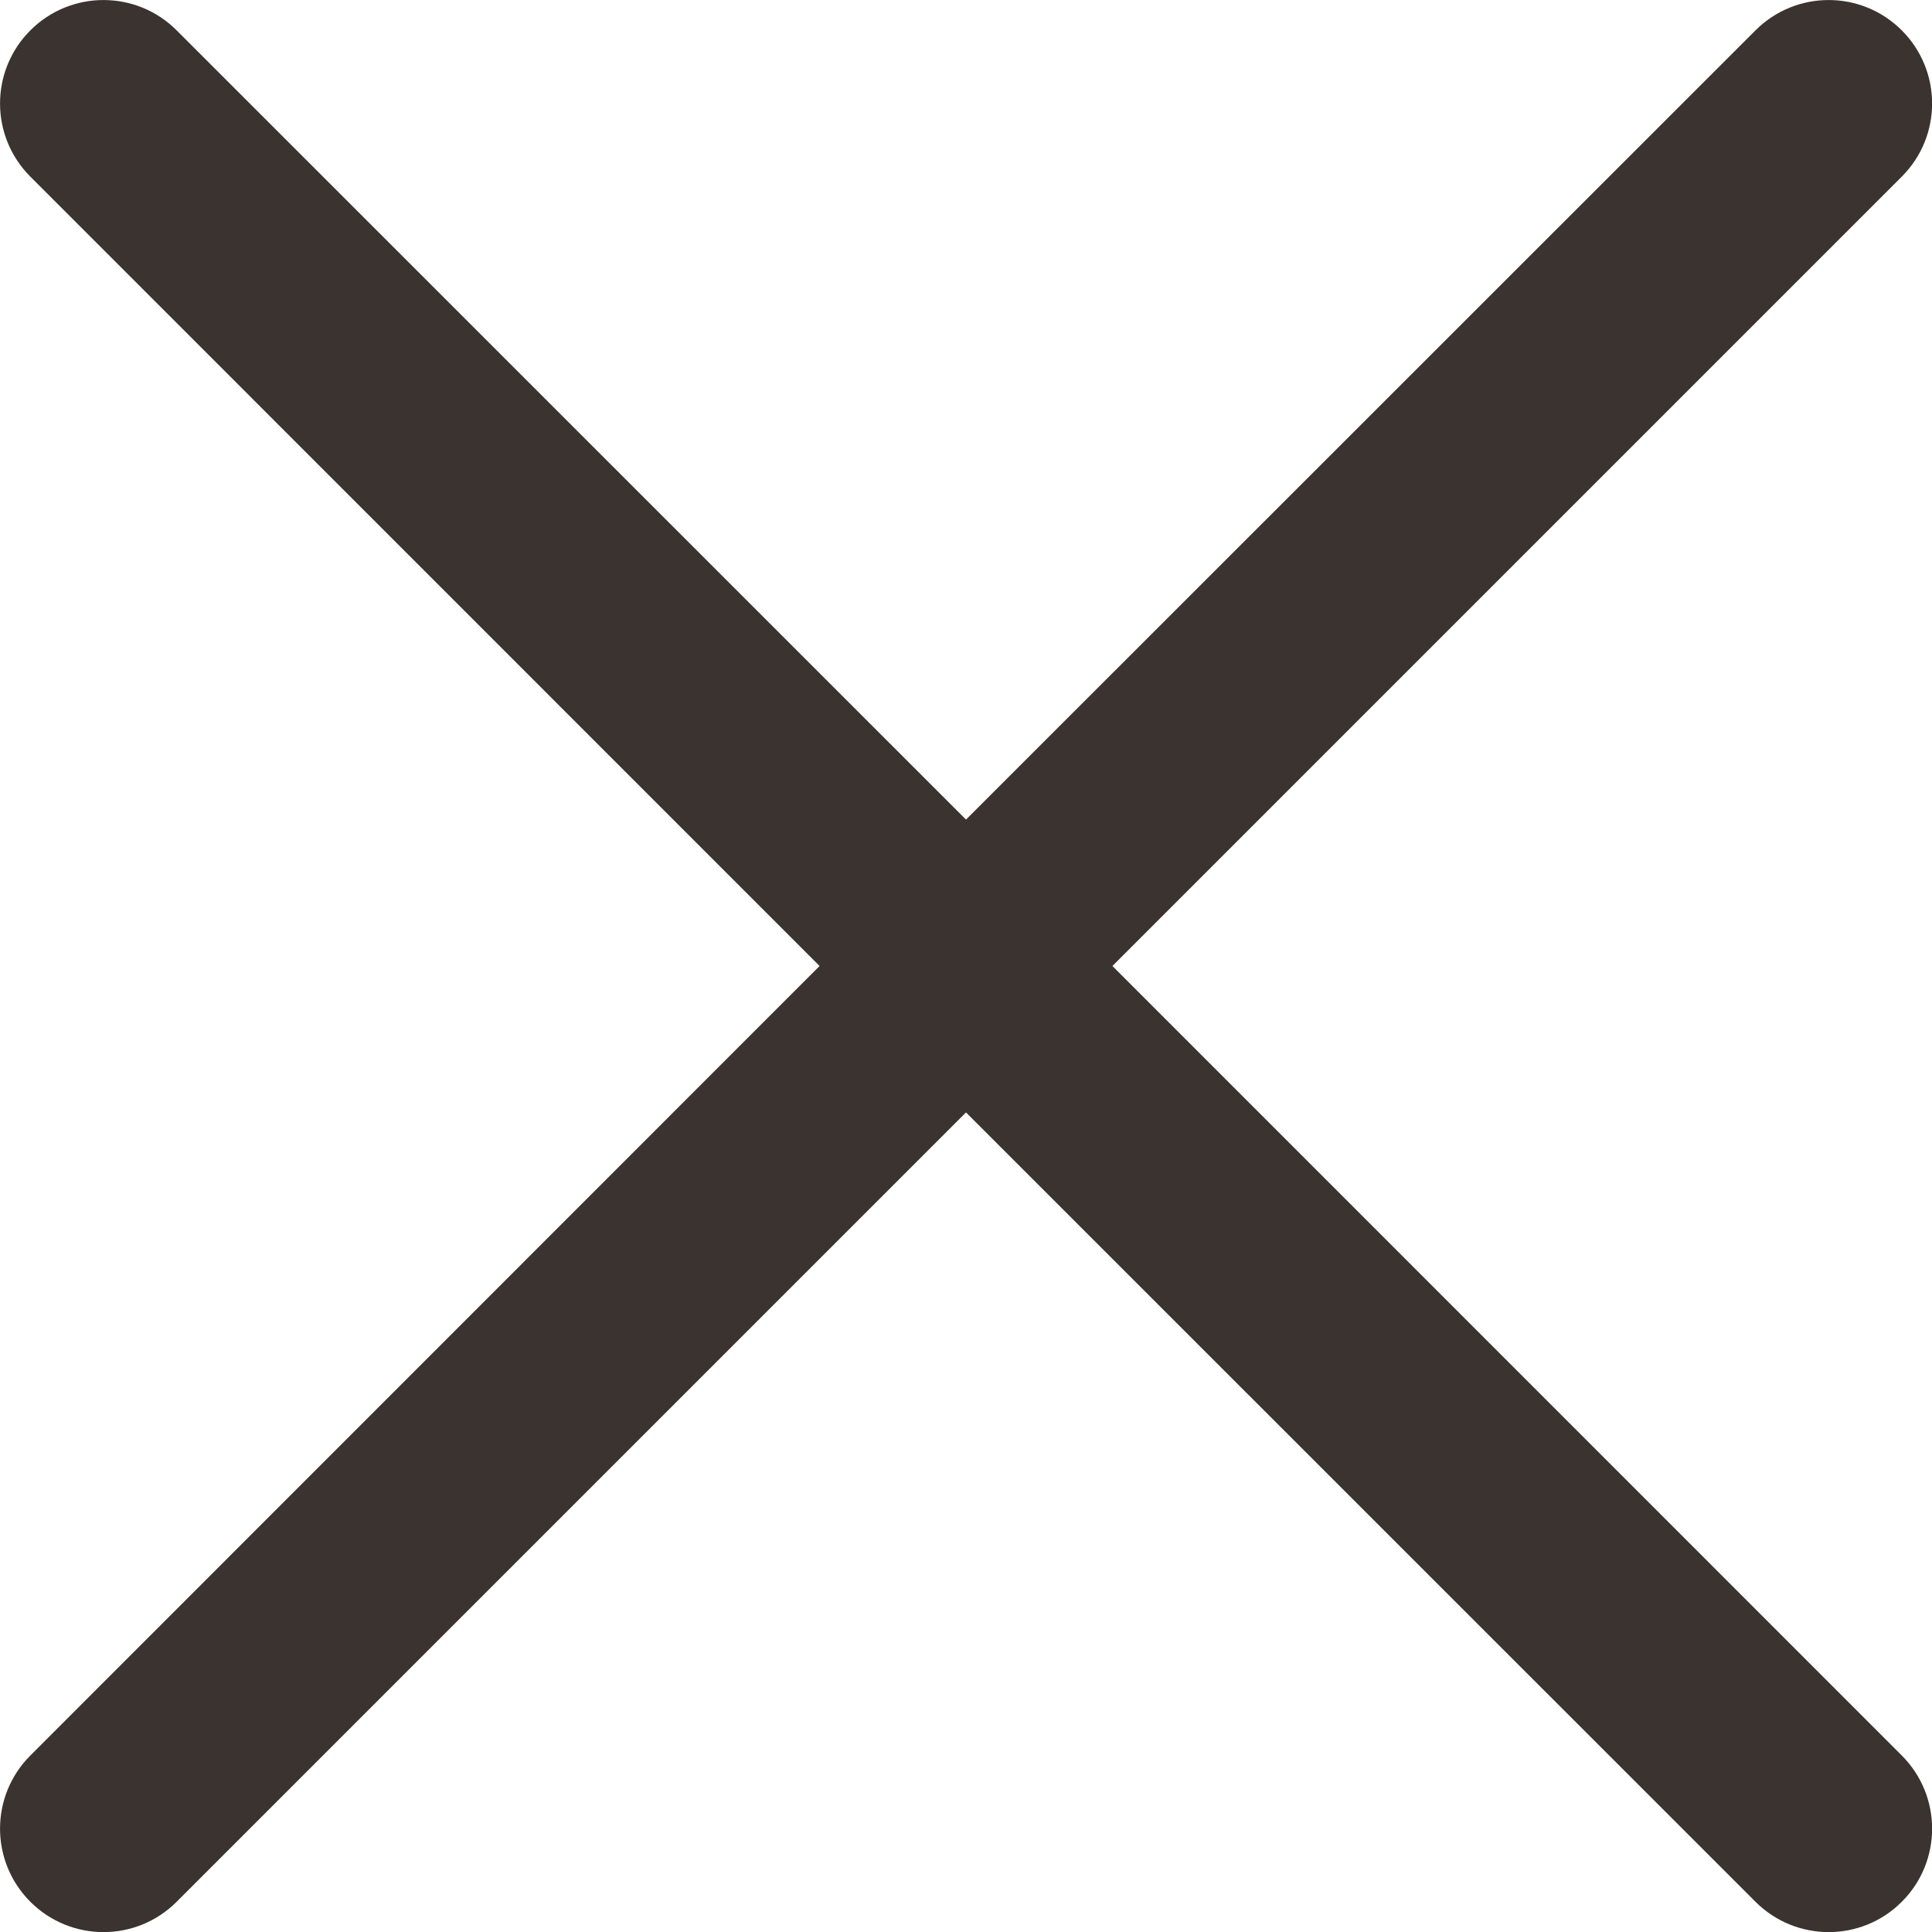
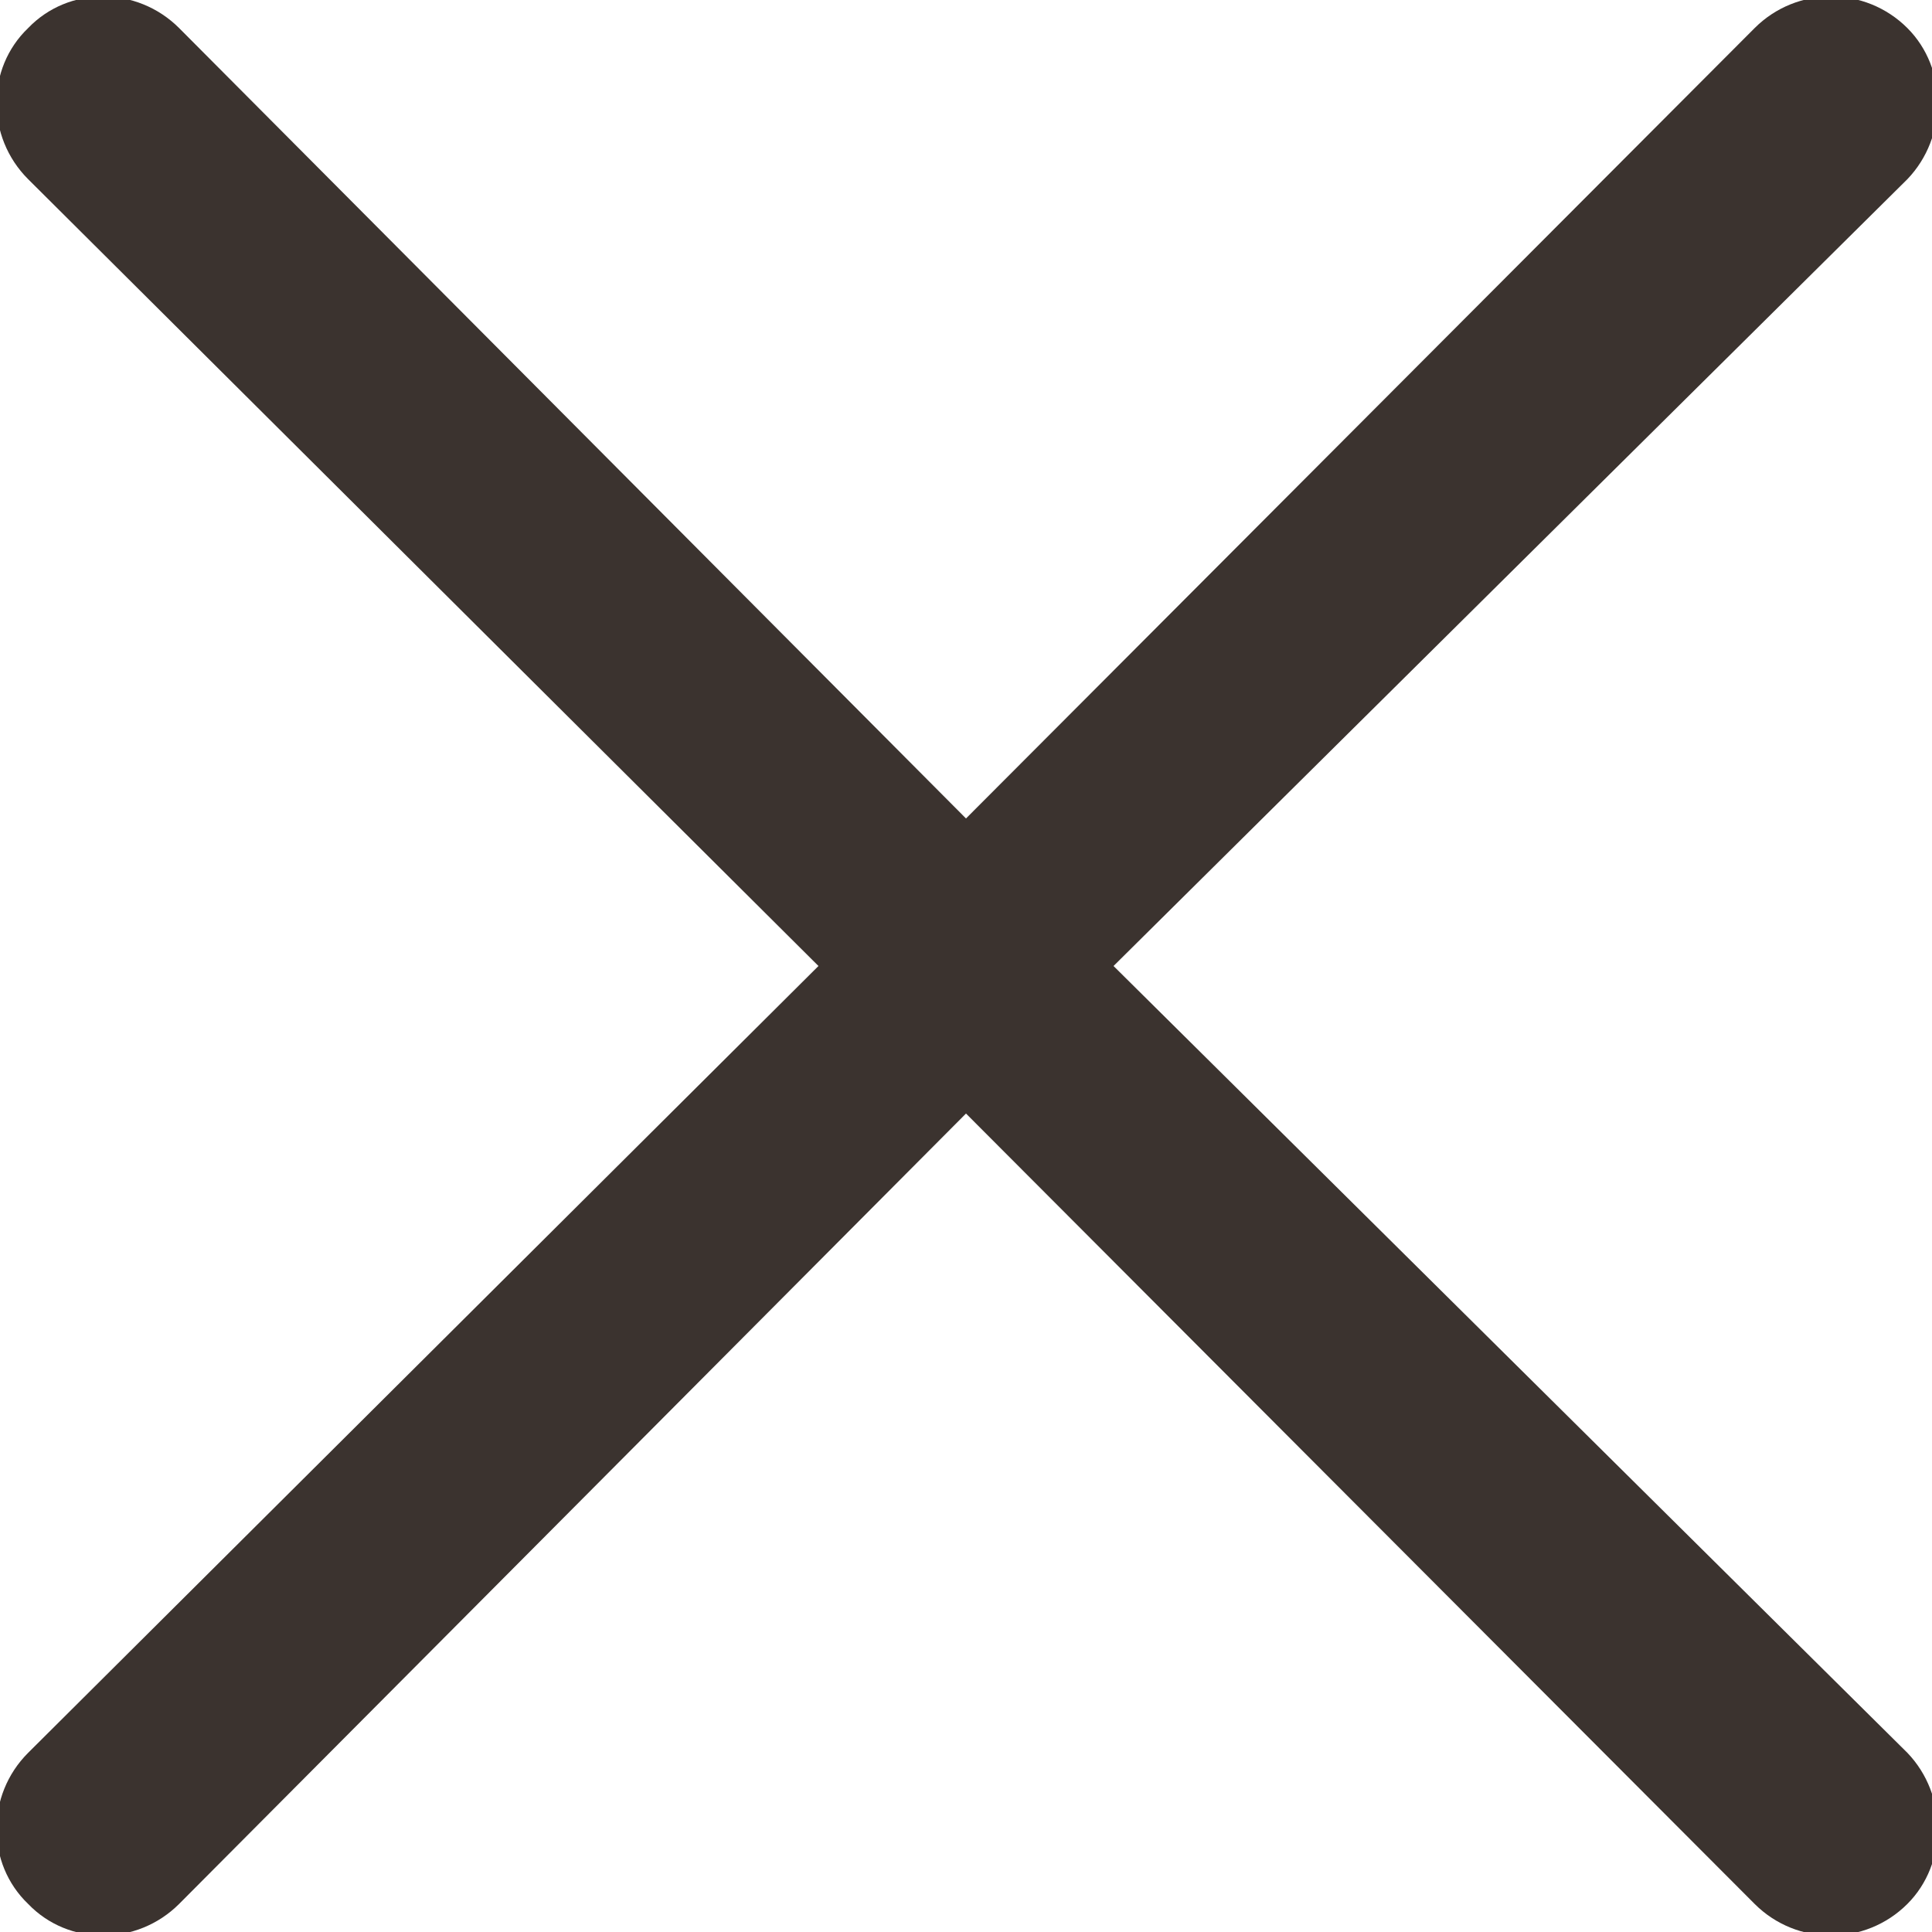
- <svg xmlns="http://www.w3.org/2000/svg" width="14" height="14" viewBox="0 0 14 14" fill="none">
-   <path d="M12.721 0.22C13.014 -0.073 13.488 -0.073 13.781 0.22C14.074 0.513 14.074 0.987 13.781 1.28L8.061 7L13.781 12.721C14.074 13.014 14.074 13.489 13.781 13.781C13.489 14.074 13.014 14.074 12.721 13.781L7 8.061L1.28 13.781C0.987 14.074 0.513 14.074 0.22 13.781C-0.073 13.488 -0.073 13.014 0.22 12.721L5.939 7L0.22 1.28C-0.073 0.987 -0.073 0.513 0.22 0.22C0.513 -0.073 0.987 -0.073 1.28 0.22L7 5.939L12.721 0.22Z" fill="#3B332F" />
+ <svg xmlns="http://www.w3.org/2000/svg" width="11" height="11" viewBox="0 0 11 11" fill="none">
+   <path d="M9.99 0.16C10.23 -0.08 10.62 -0.08 10.86 0.16C11.09 0.39 11.09 0.78 10.86 1.02L6.34 5.5L10.86 9.98C11.09 10.22 11.09 10.61 10.86 10.84C10.62 11.08 10.23 11.08 9.99 10.84L5.5 6.34L1.02 10.84C0.78 11.08 0.39 11.08 0.16 10.84C-0.08 10.61 -0.08 10.22 0.16 9.98L4.66 5.5L0.16 1.02C-0.08 0.78 -0.08 0.39 0.16 0.16C0.39 -0.08 0.78 -0.08 1.02 0.16L5.5 4.66L9.99 0.16Z" fill="#3B332F" />
</svg>
